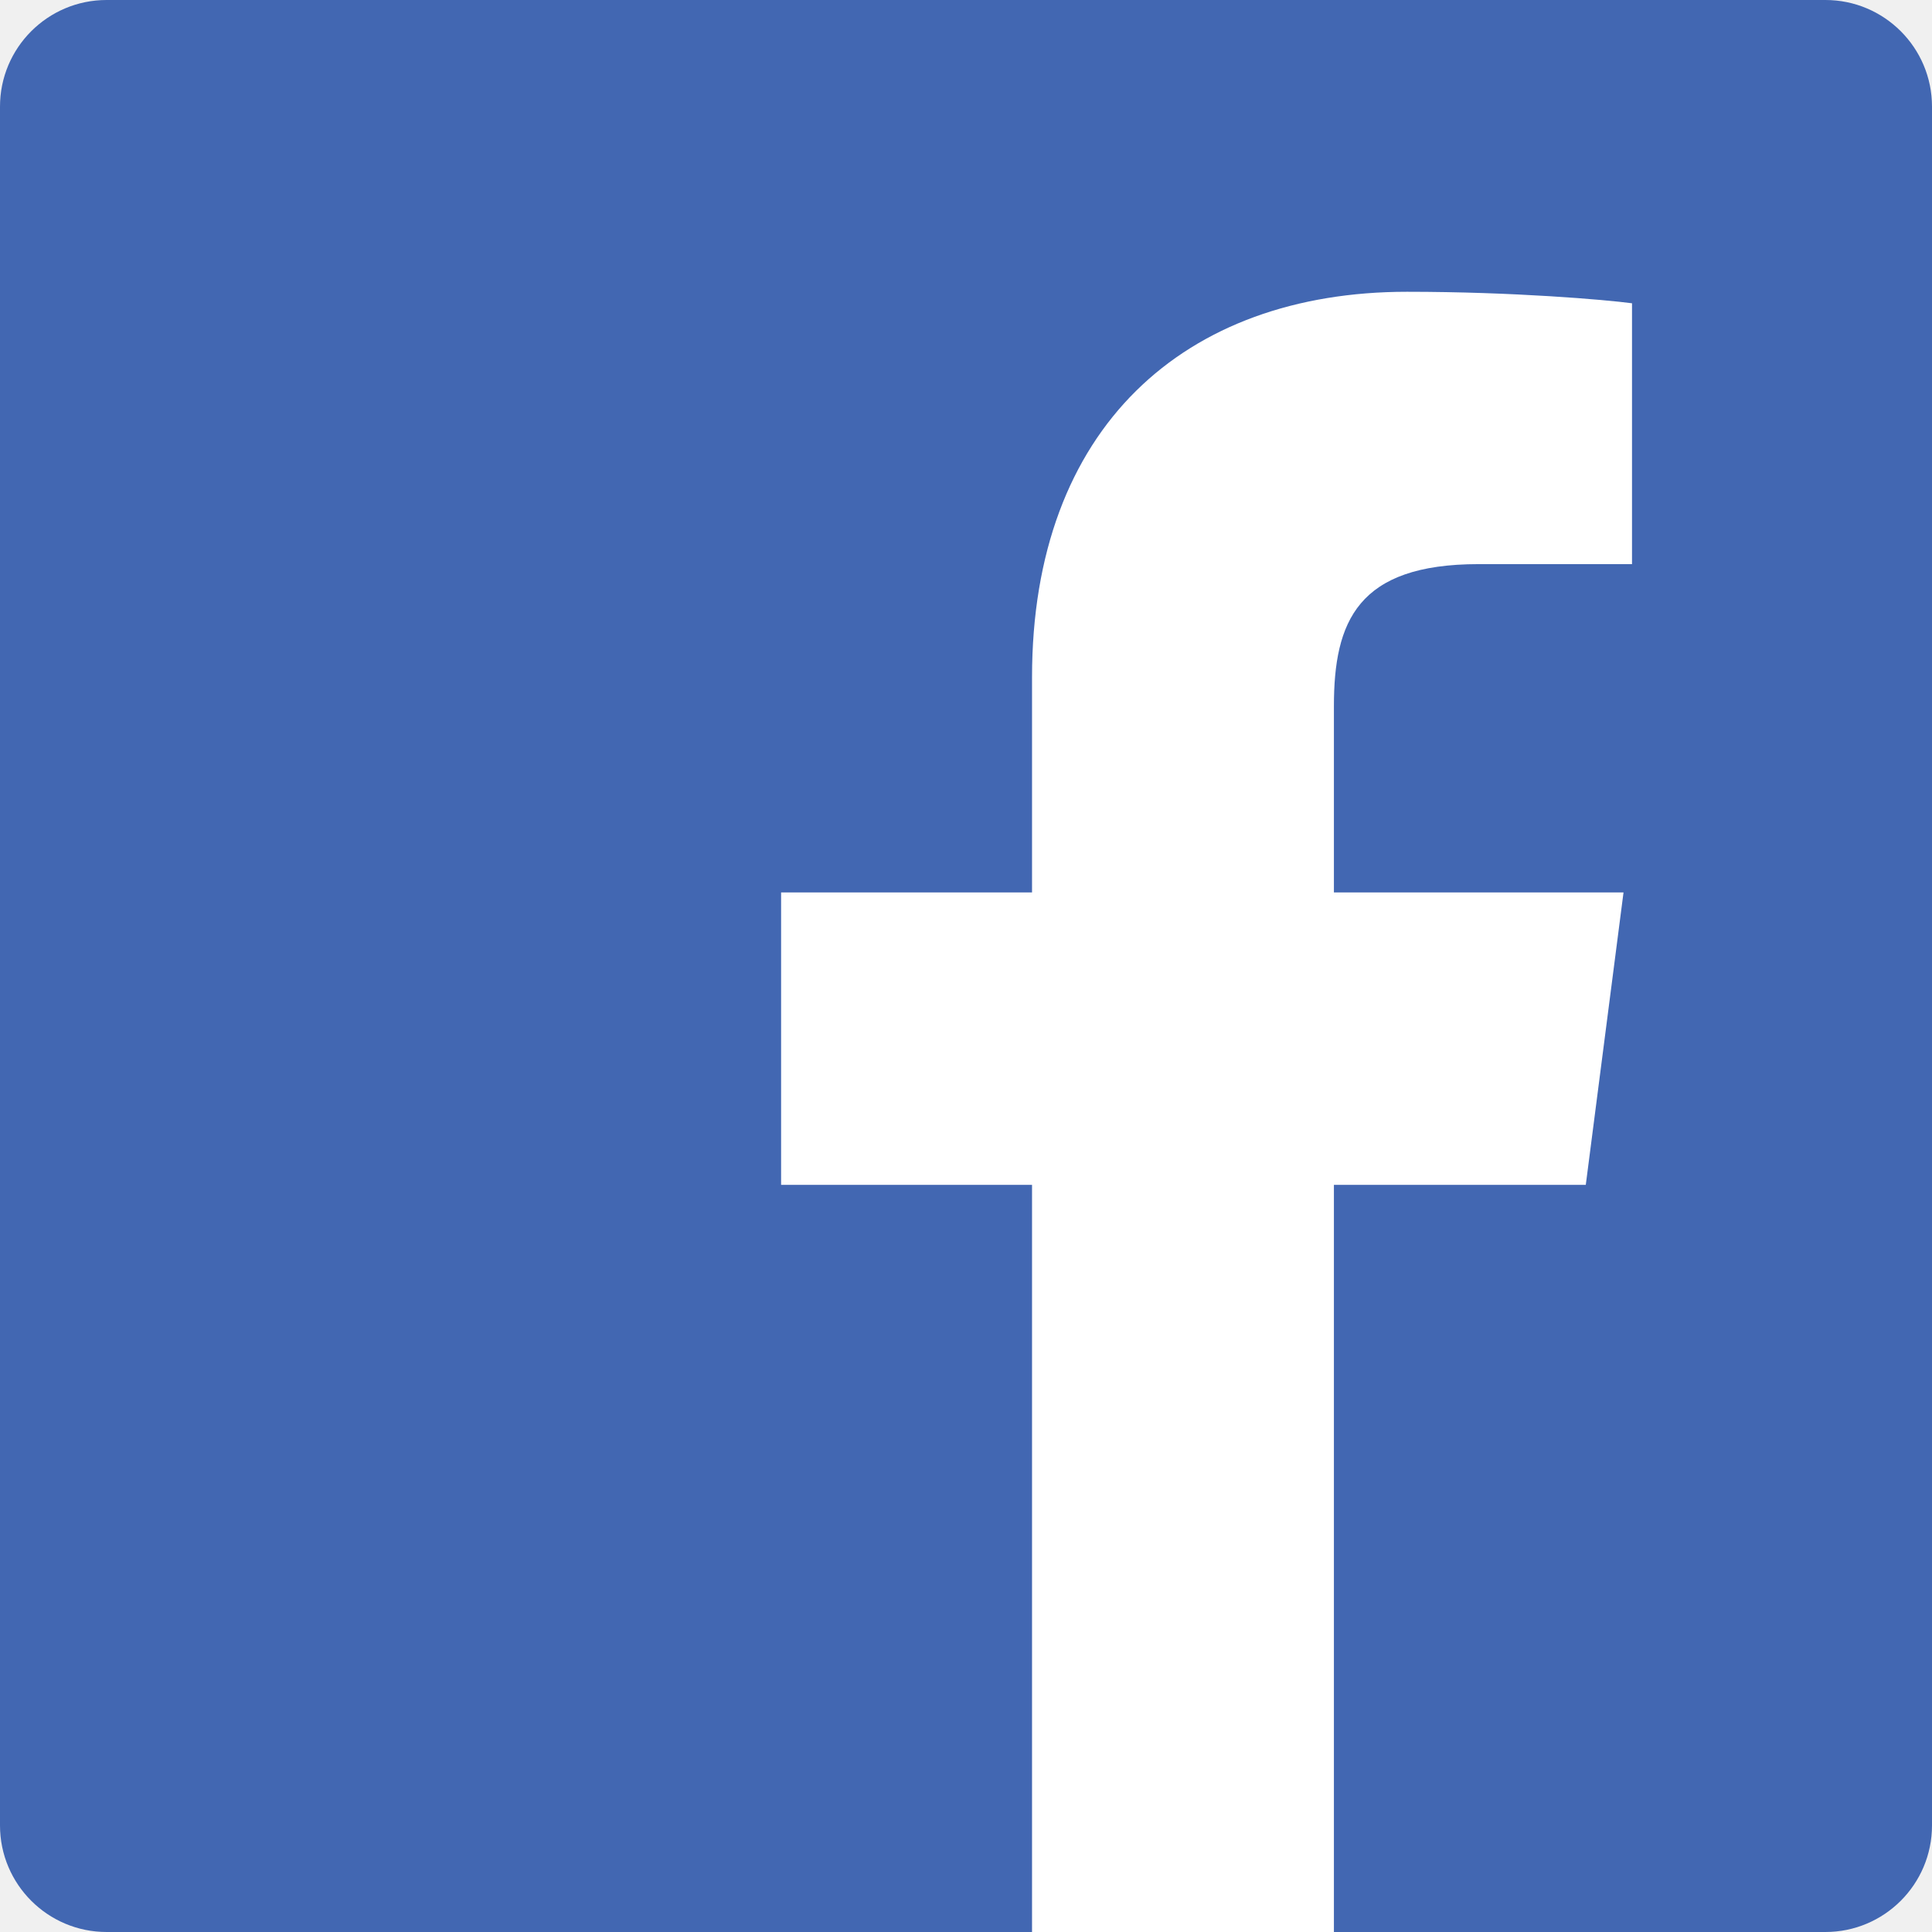
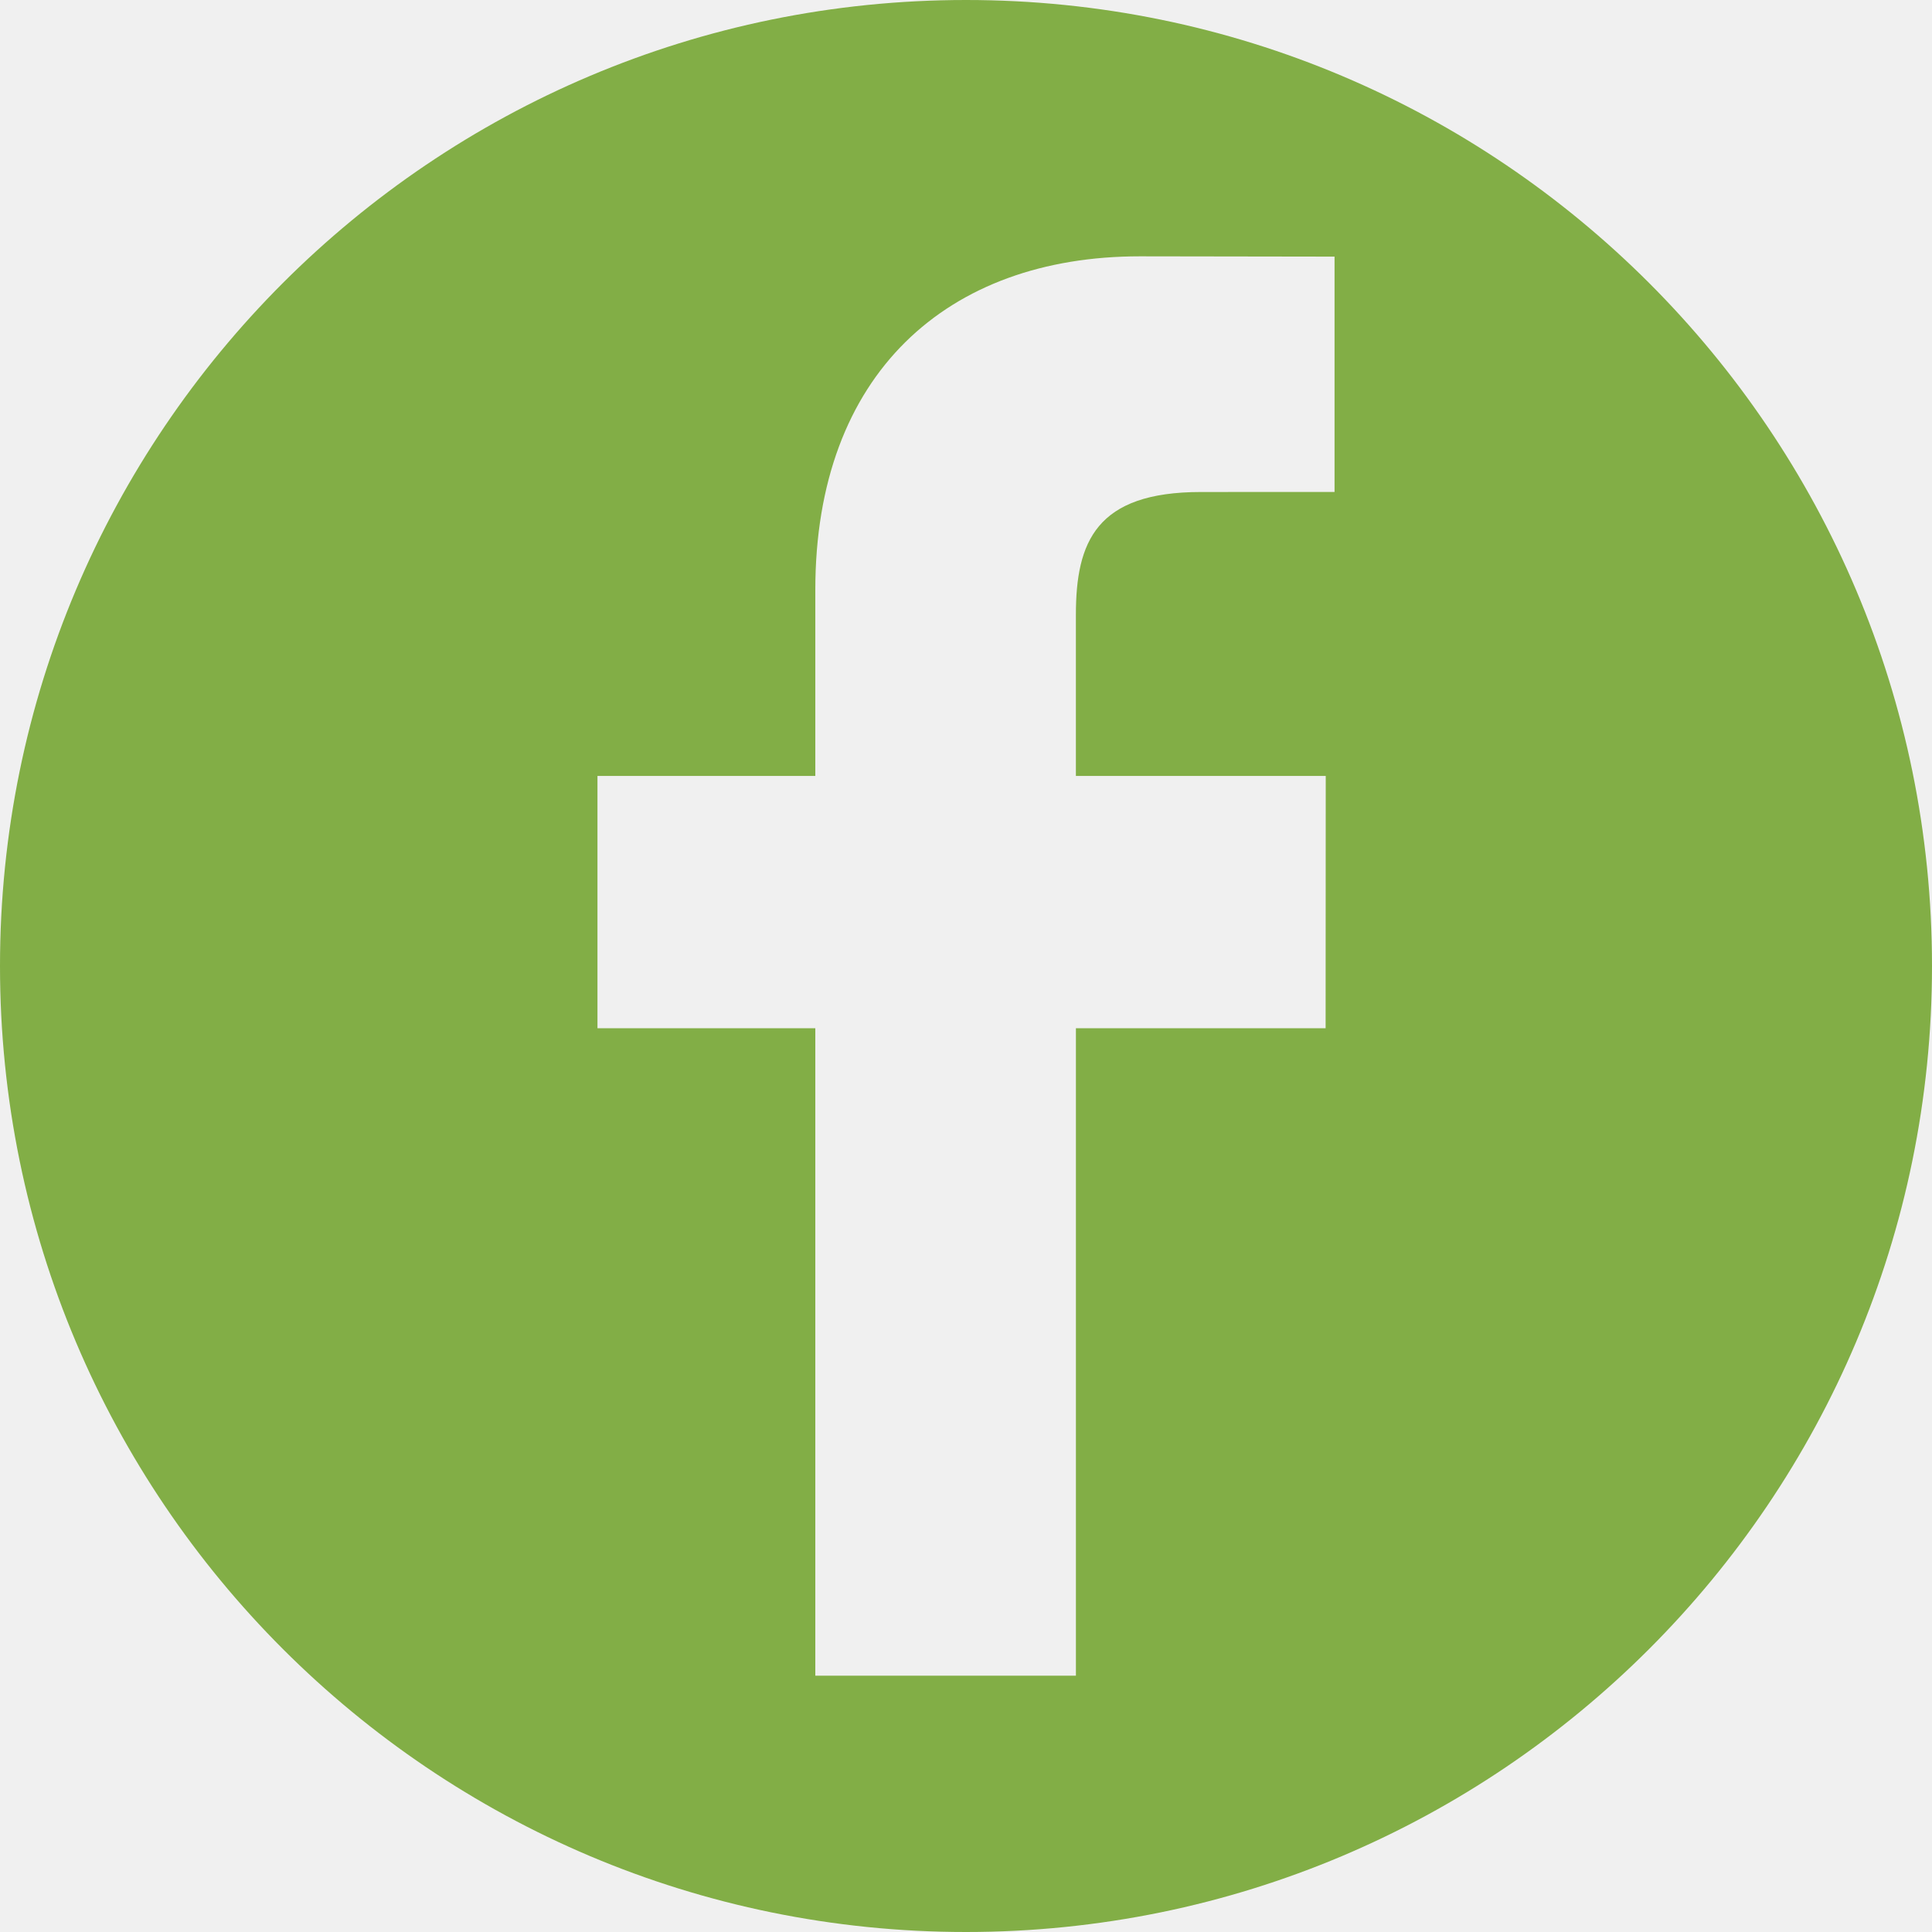
- <svg xmlns="http://www.w3.org/2000/svg" height="512pt" viewBox="0 0 512 512" width="512pt">
-   <path d="m483.738 0h-455.5c-15.598.008-28.242 12.66-28.238 28.262v455.5c.008 15.598 12.66 28.242 28.262 28.238h455.477c15.605.004 28.258-12.645 28.262-28.25 0-.004 0-.008 0-.012v-455.5c-.008-15.598-12.66-28.242-28.262-28.238zm0 0" fill="#4267b2" />
-   <path d="m353.5 512v-198h66.75l10-77.5h-76.75v-49.359c0-22.387 6.215-37.641 38.316-37.641h40.684v-69.129c-7.078-.941-31.363-3.047-59.621-3.047-59 0-99.379 36-99.379 102.141v57.035h-66.5v77.5h66.5v198zm0 0" fill="#fff" />
+ <svg xmlns="http://www.w3.org/2000/svg" version="1.1" id="Capa_1" x="0px" y="0px" width="512px" height="512px" viewBox="0 0 97.75 97.75" style="enable-background:new 0 0 97.75 97.75;" xml:space="preserve" class="">
+   <g>
+     <g>
+       <path d="M48.875,0C21.882,0,0,21.882,0,48.875S21.882,97.75,48.875,97.75S97.75,75.868,97.75,48.875S75.868,0,48.875,0z    M67.521,24.89l-6.76,0.003c-5.301,0-6.326,2.519-6.326,6.215v8.15h12.641L67.07,52.023H54.436v32.758H41.251V52.023H30.229V39.258   h11.022v-9.414c0-10.925,6.675-16.875,16.42-16.875l9.851,0.015V24.89L67.521,24.89z" data-original="#000000" class="active-path" data-old_color="#000000" fill="#82AE46" />
+     </g>
+   </g>
</svg>
